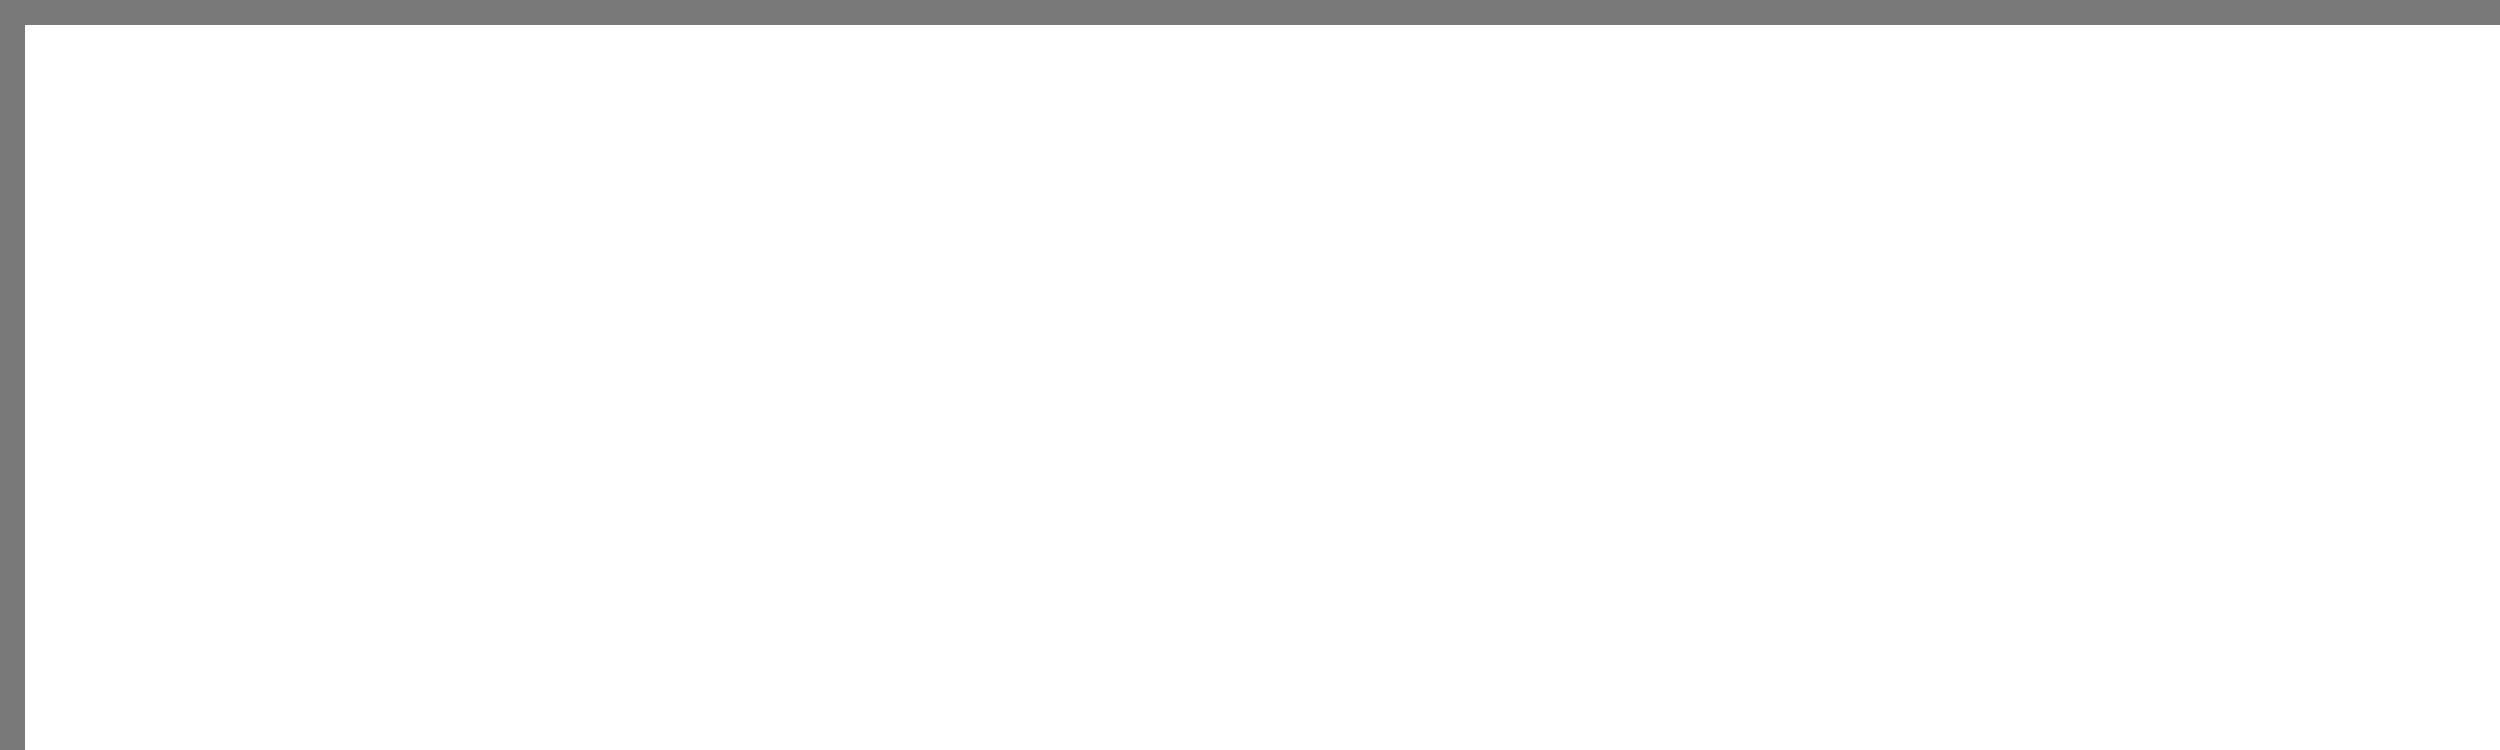
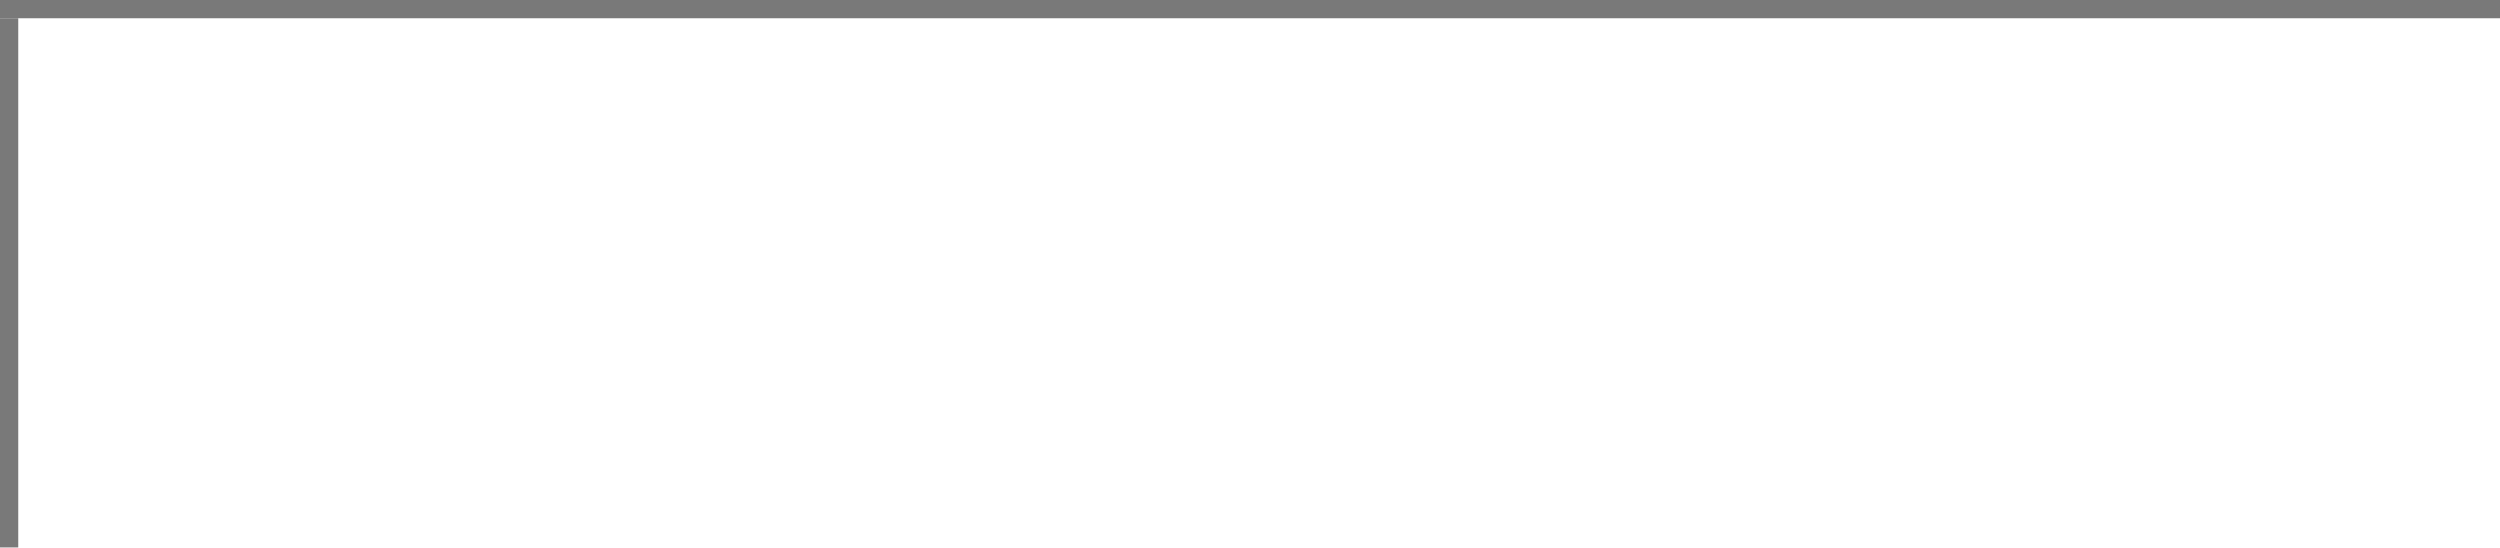
- <svg xmlns="http://www.w3.org/2000/svg" version="1.1" width="100px" height="30px" viewBox="500 30 100 30">
-   <path d="M 1 1  L 100 1  L 100 30  L 1 30  L 1 1  Z " fill-rule="nonzero" fill="rgba(255, 255, 255, 1)" stroke="none" transform="matrix(1 0 0 1 500 30 )" class="fill" />
-   <path d="M 0.5 1  L 0.5 30  " stroke-width="1" stroke-dasharray="0" stroke="rgba(121, 121, 121, 1)" fill="none" transform="matrix(1 0 0 1 500 30 )" class="stroke" />
-   <path d="M 0 0.5  L 100 0.5  " stroke-width="1" stroke-dasharray="0" stroke="rgba(121, 121, 121, 1)" fill="none" transform="matrix(1 0 0 1 500 30 )" class="stroke" />
+ <svg xmlns="http://www.w3.org/2000/svg" version="1.1" width="137px" height="30px" viewBox="424 30 137 30">
+   <path d="M 1 1  L 137 1  L 137 30  L 1 30  L 1 1  Z " fill-rule="nonzero" fill="rgba(255, 255, 255, 1)" stroke="none" transform="matrix(1 0 0 1 424 30 )" class="fill" />
+   <path d="M 0.5 1  L 0.5 30  " stroke-width="1" stroke-dasharray="0" stroke="rgba(121, 121, 121, 1)" fill="none" transform="matrix(1 0 0 1 424 30 )" class="stroke" />
+   <path d="M 0 0.5  L 137 0.5  " stroke-width="1" stroke-dasharray="0" stroke="rgba(121, 121, 121, 1)" fill="none" transform="matrix(1 0 0 1 424 30 )" class="stroke" />
</svg>
